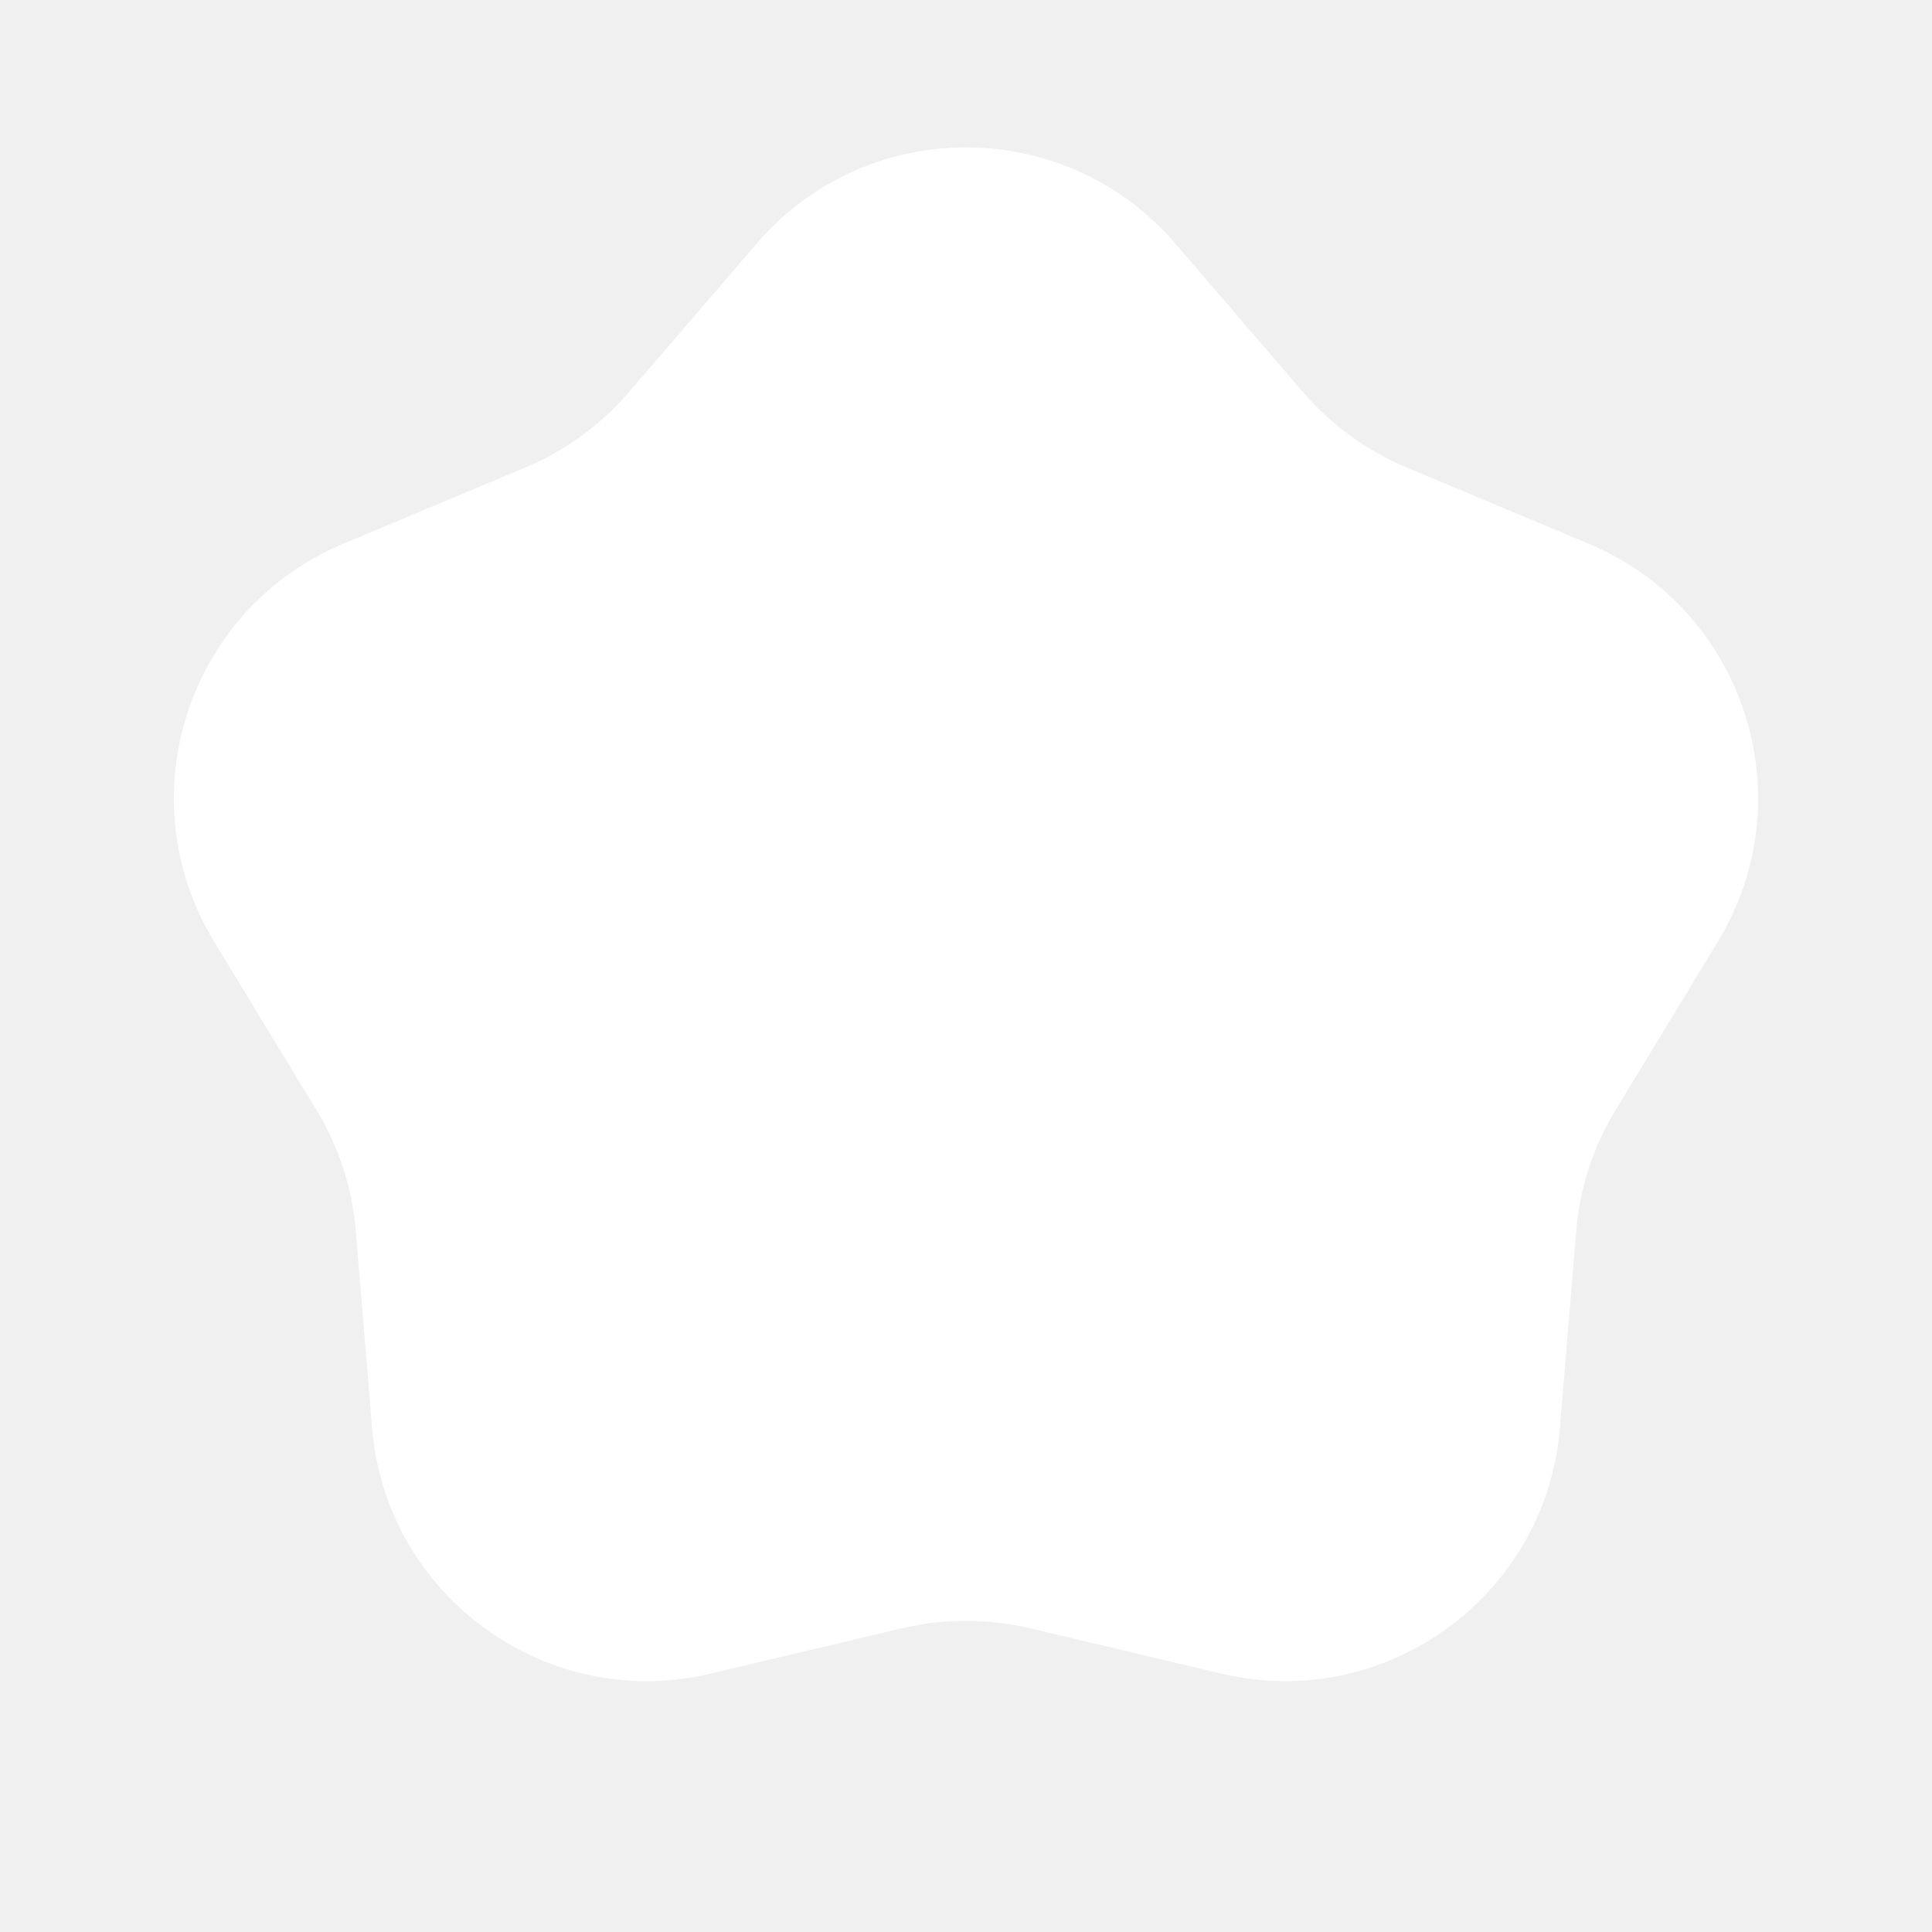
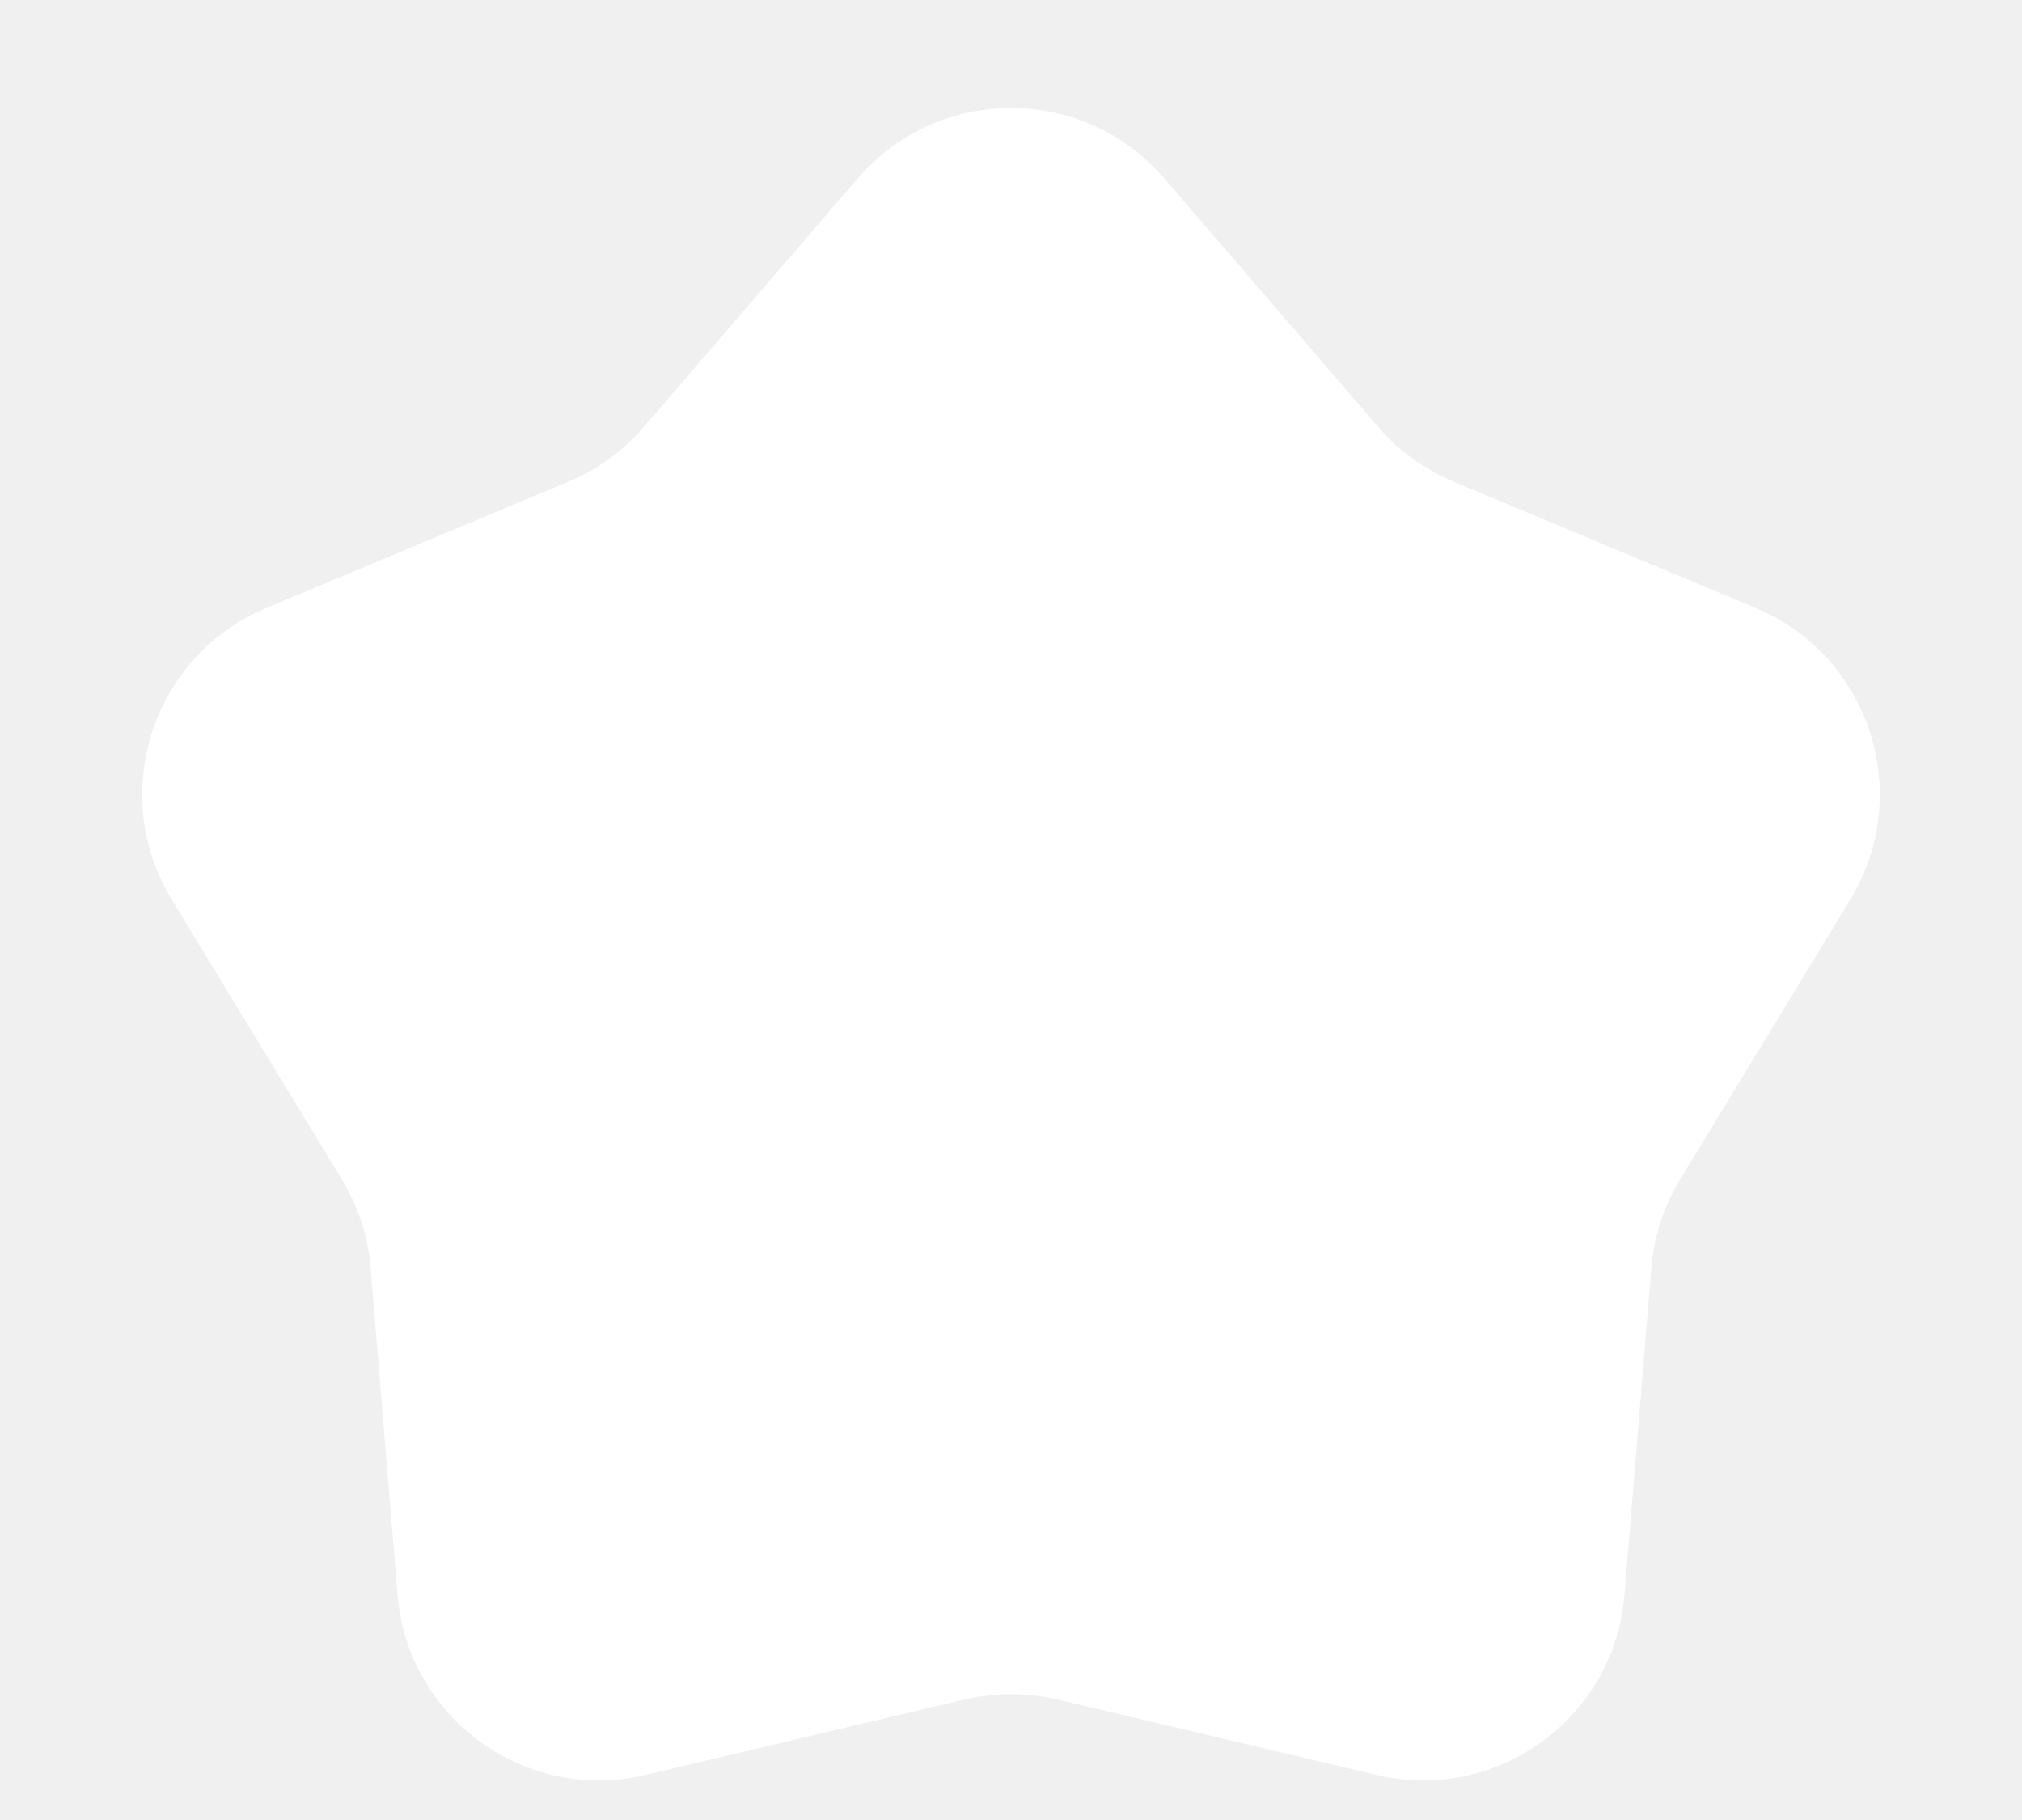
- <svg xmlns="http://www.w3.org/2000/svg" width="7" height="7" viewBox="0 0 7 7" fill="none">
-   <path d="M2.742 0.882C3.141 0.418 3.859 0.418 4.258 0.882L4.724 1.424C4.826 1.541 4.953 1.634 5.097 1.694L5.756 1.97C6.32 2.206 6.542 2.889 6.224 3.412L5.853 4.023C5.772 4.155 5.724 4.305 5.711 4.46L5.652 5.173C5.602 5.782 5.021 6.205 4.426 6.064L3.73 5.899C3.579 5.864 3.421 5.864 3.27 5.899L2.574 6.064C1.979 6.205 1.398 5.782 1.348 5.173L1.289 4.46C1.276 4.305 1.228 4.155 1.147 4.023L0.776 3.412C0.458 2.889 0.68 2.206 1.244 1.97L1.903 1.694C2.047 1.634 2.174 1.541 2.276 1.424L2.742 0.882Z" fill="white" />
+ <svg xmlns="http://www.w3.org/2000/svg" width="10" height="9" viewBox="0 0 10 9" fill="none">
+   <path d="M4.242 0.882C4.641 0.418 5.359 0.418 5.758 0.882L6.815 2.11C6.916 2.228 7.044 2.321 7.187 2.381L8.682 3.006C9.247 3.242 9.469 3.926 9.151 4.448L8.309 5.833C8.228 5.966 8.179 6.116 8.167 6.271L8.034 7.886C7.984 8.496 7.403 8.918 6.807 8.777L5.23 8.404C5.079 8.369 4.921 8.369 4.77 8.404L3.193 8.777C2.597 8.918 2.016 8.496 1.966 7.886L1.833 6.271C1.821 6.116 1.772 5.966 1.691 5.833L0.849 4.448C0.531 3.926 0.753 3.242 1.318 3.006L2.813 2.381C2.956 2.321 3.084 2.228 3.185 2.11L4.242 0.882Z" fill="white" />
</svg>
